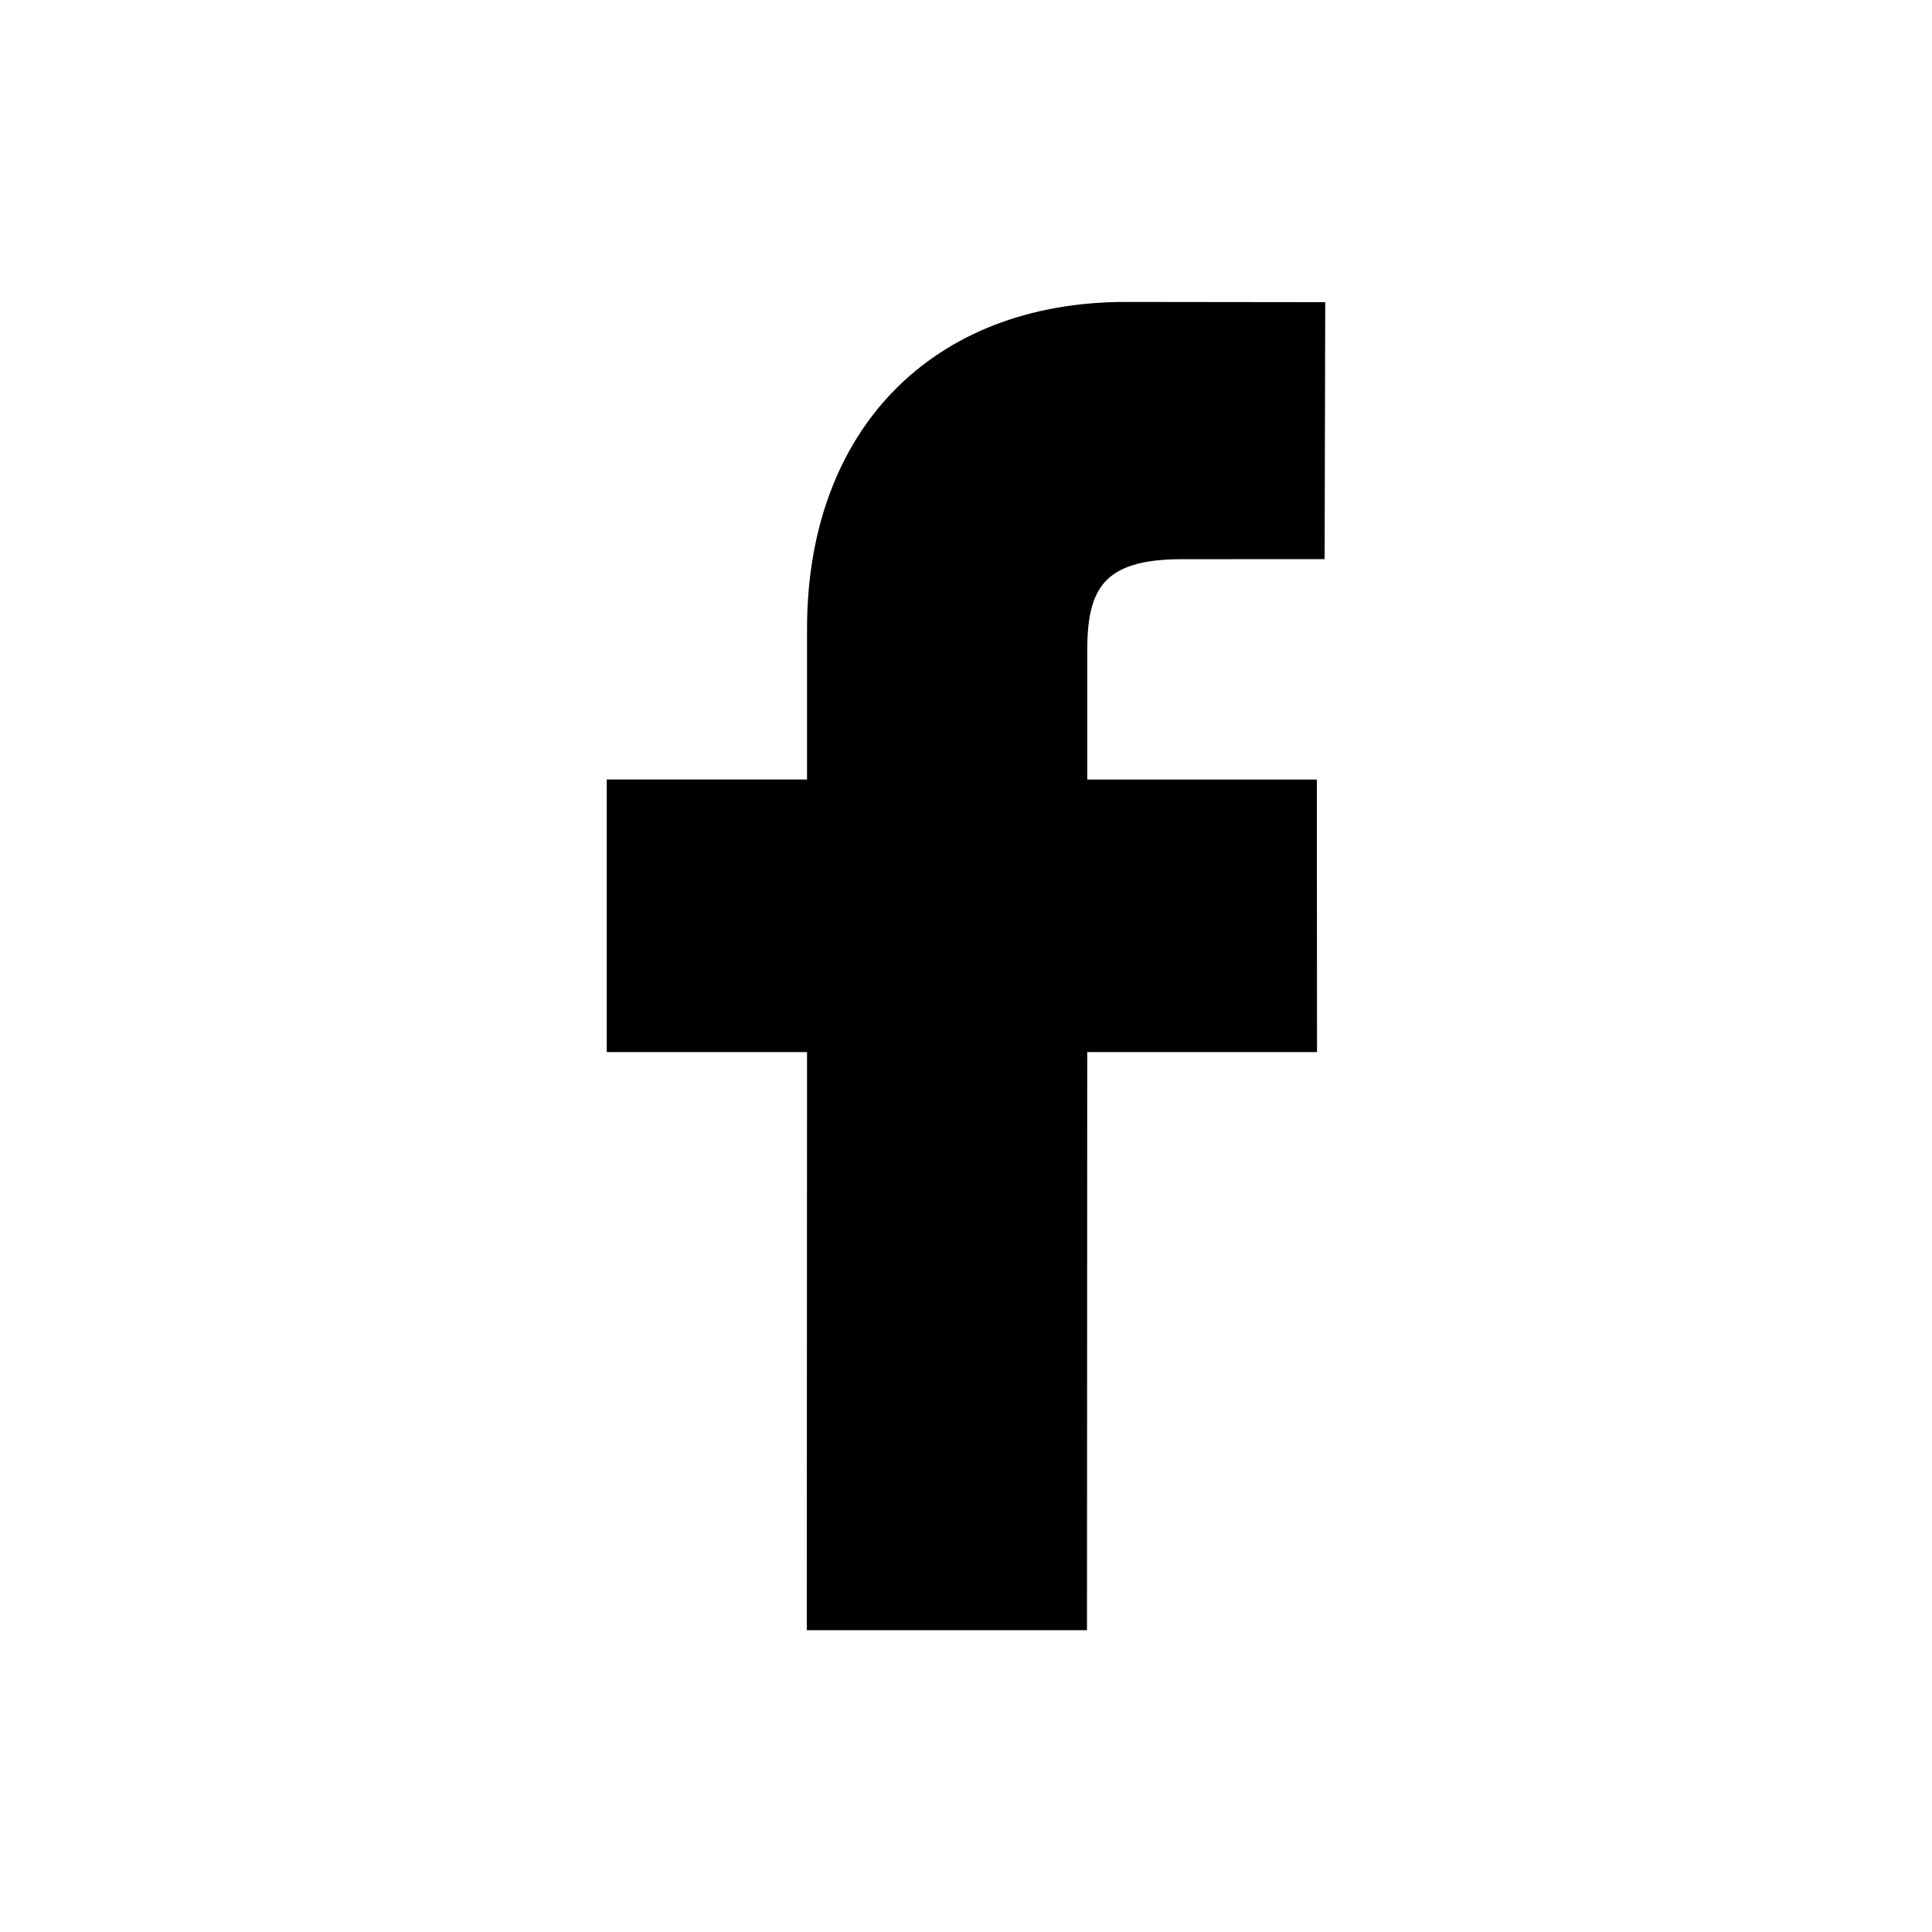
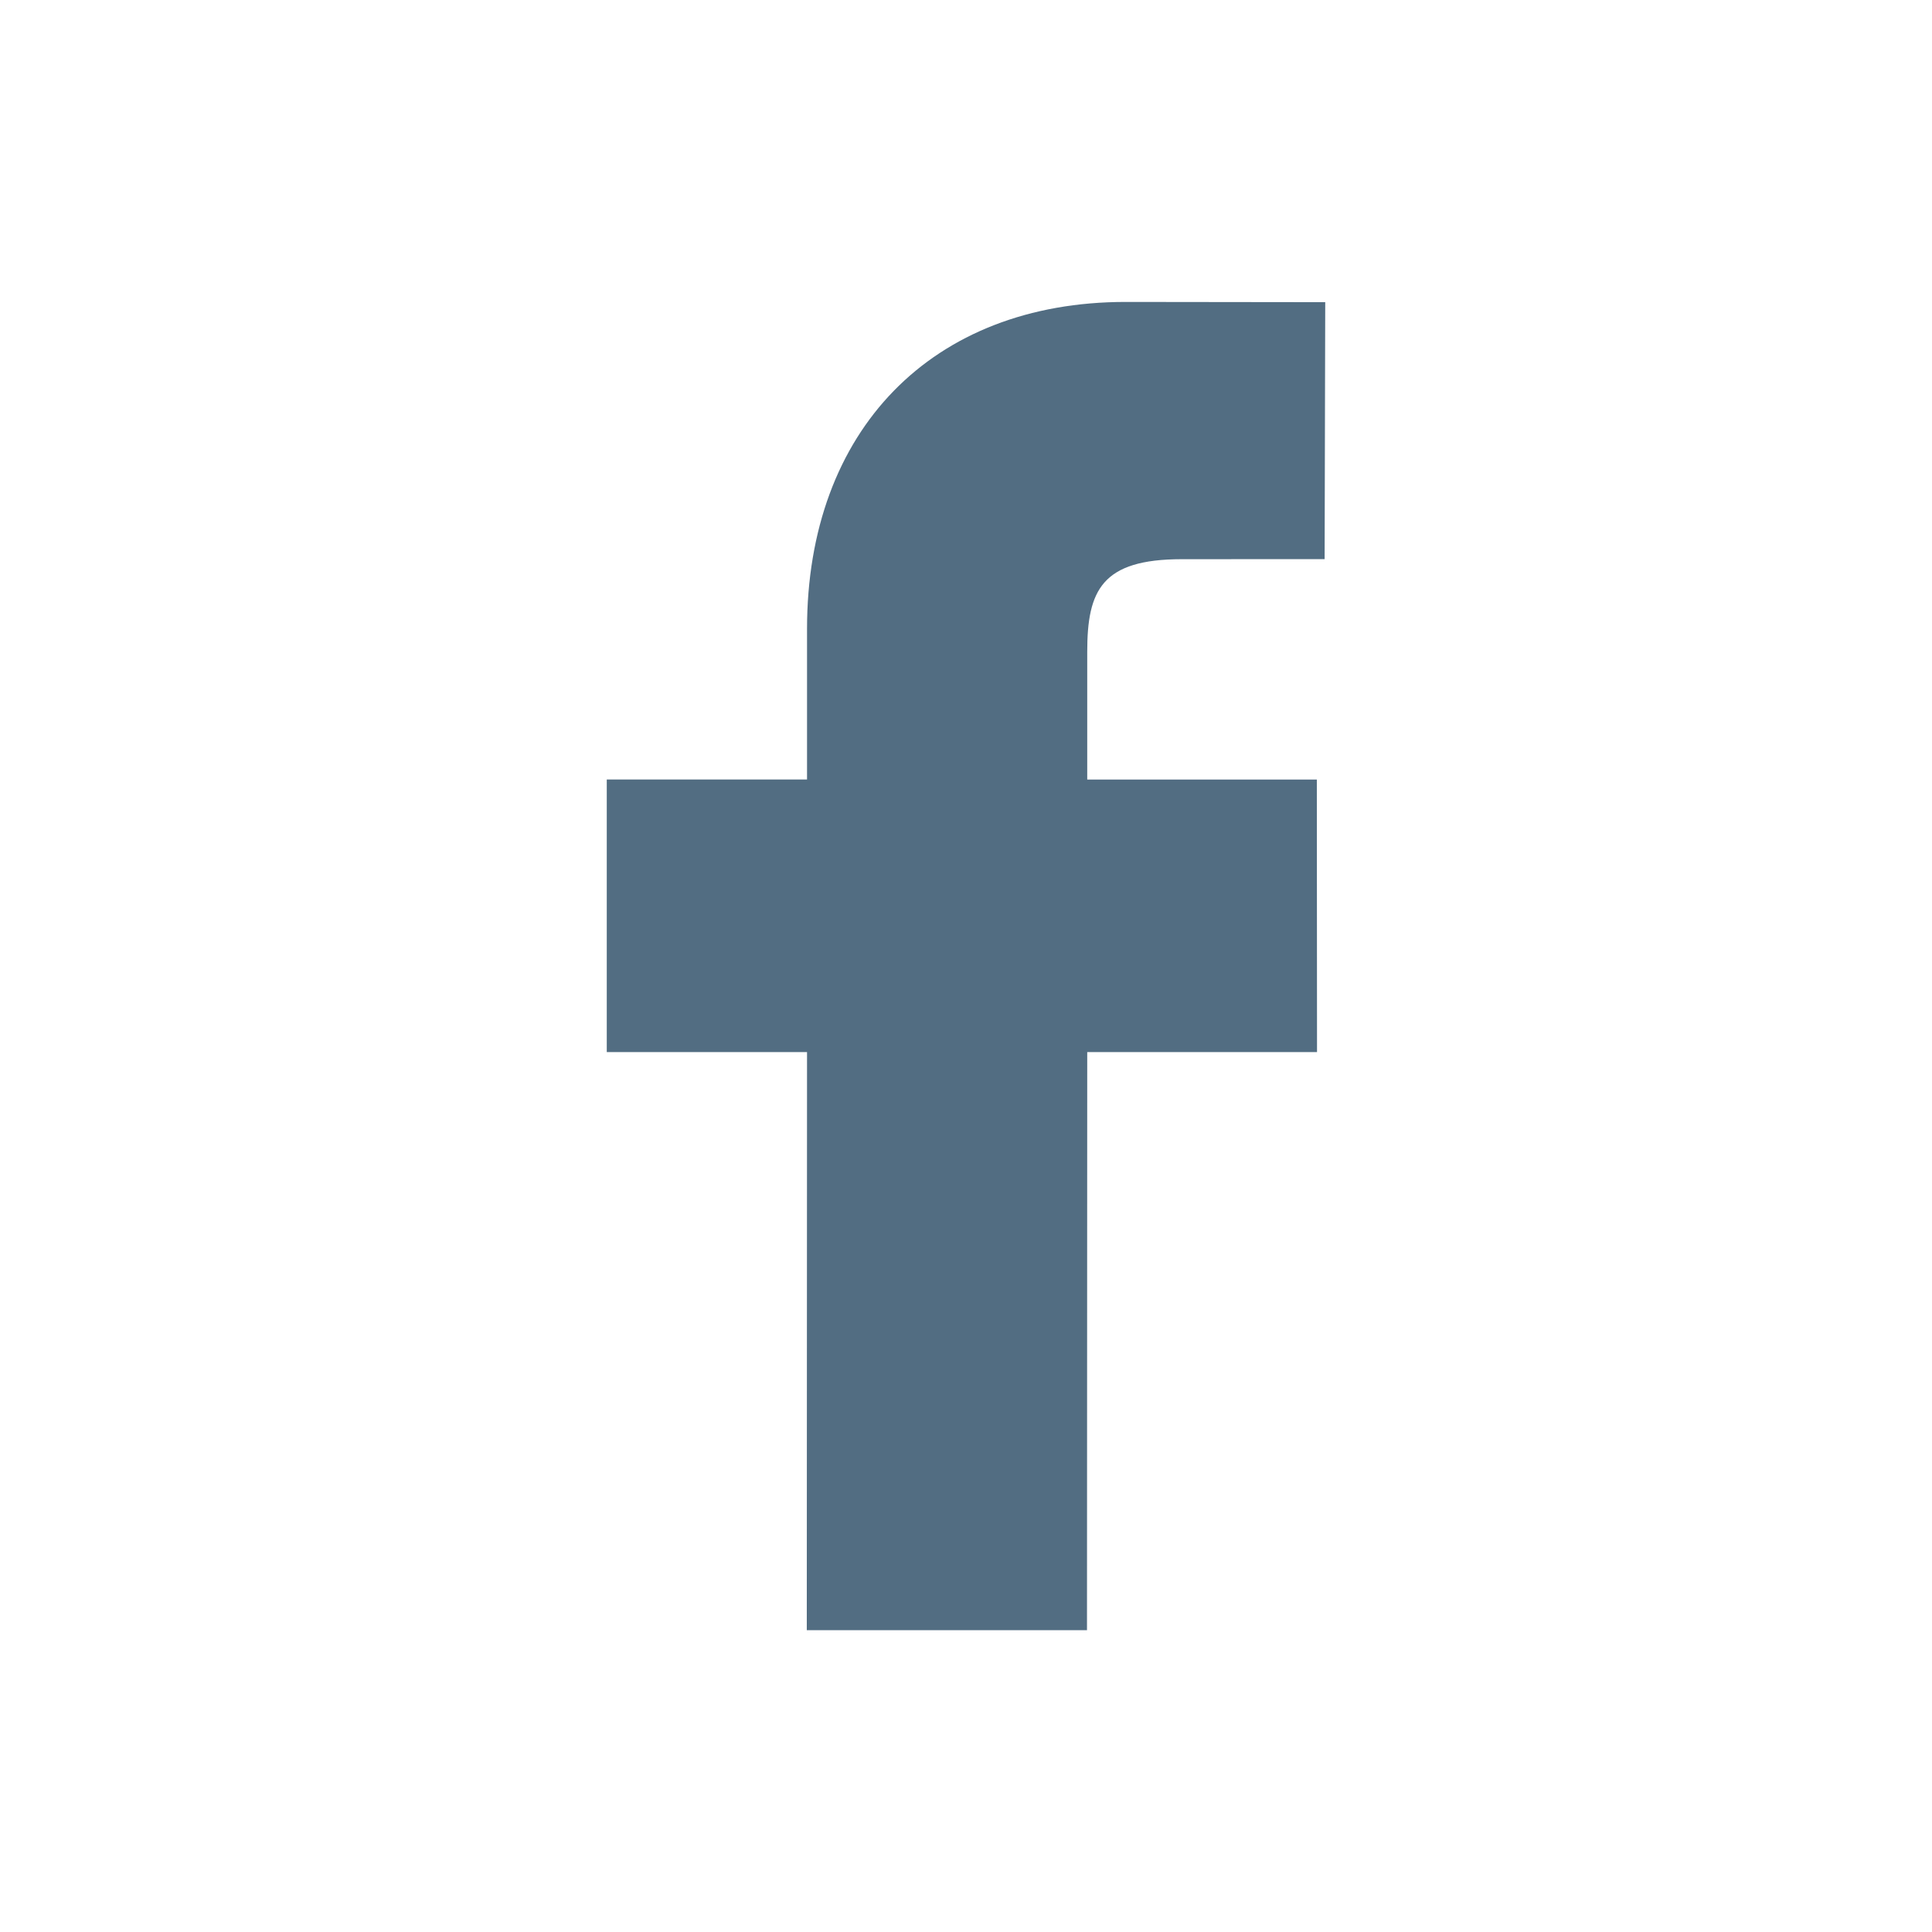
- <svg xmlns="http://www.w3.org/2000/svg" fill="#000000" width="800px" height="800px" viewBox="0 0 32 32">
+ <svg xmlns="http://www.w3.org/2000/svg" fill="#526D82" width="24px" height="24px" viewBox="0 0 32 32">
  <path d="M21.95 5.005l-3.306-.004c-3.206 0-5.277 2.124-5.277 5.415v2.495H10.05v4.515h3.317l-.004 9.575h4.641l.004-9.575h3.806l-.003-4.514h-3.803v-2.117c0-1.018.241-1.533 1.566-1.533l2.366-.001.01-4.256z" />
</svg>
